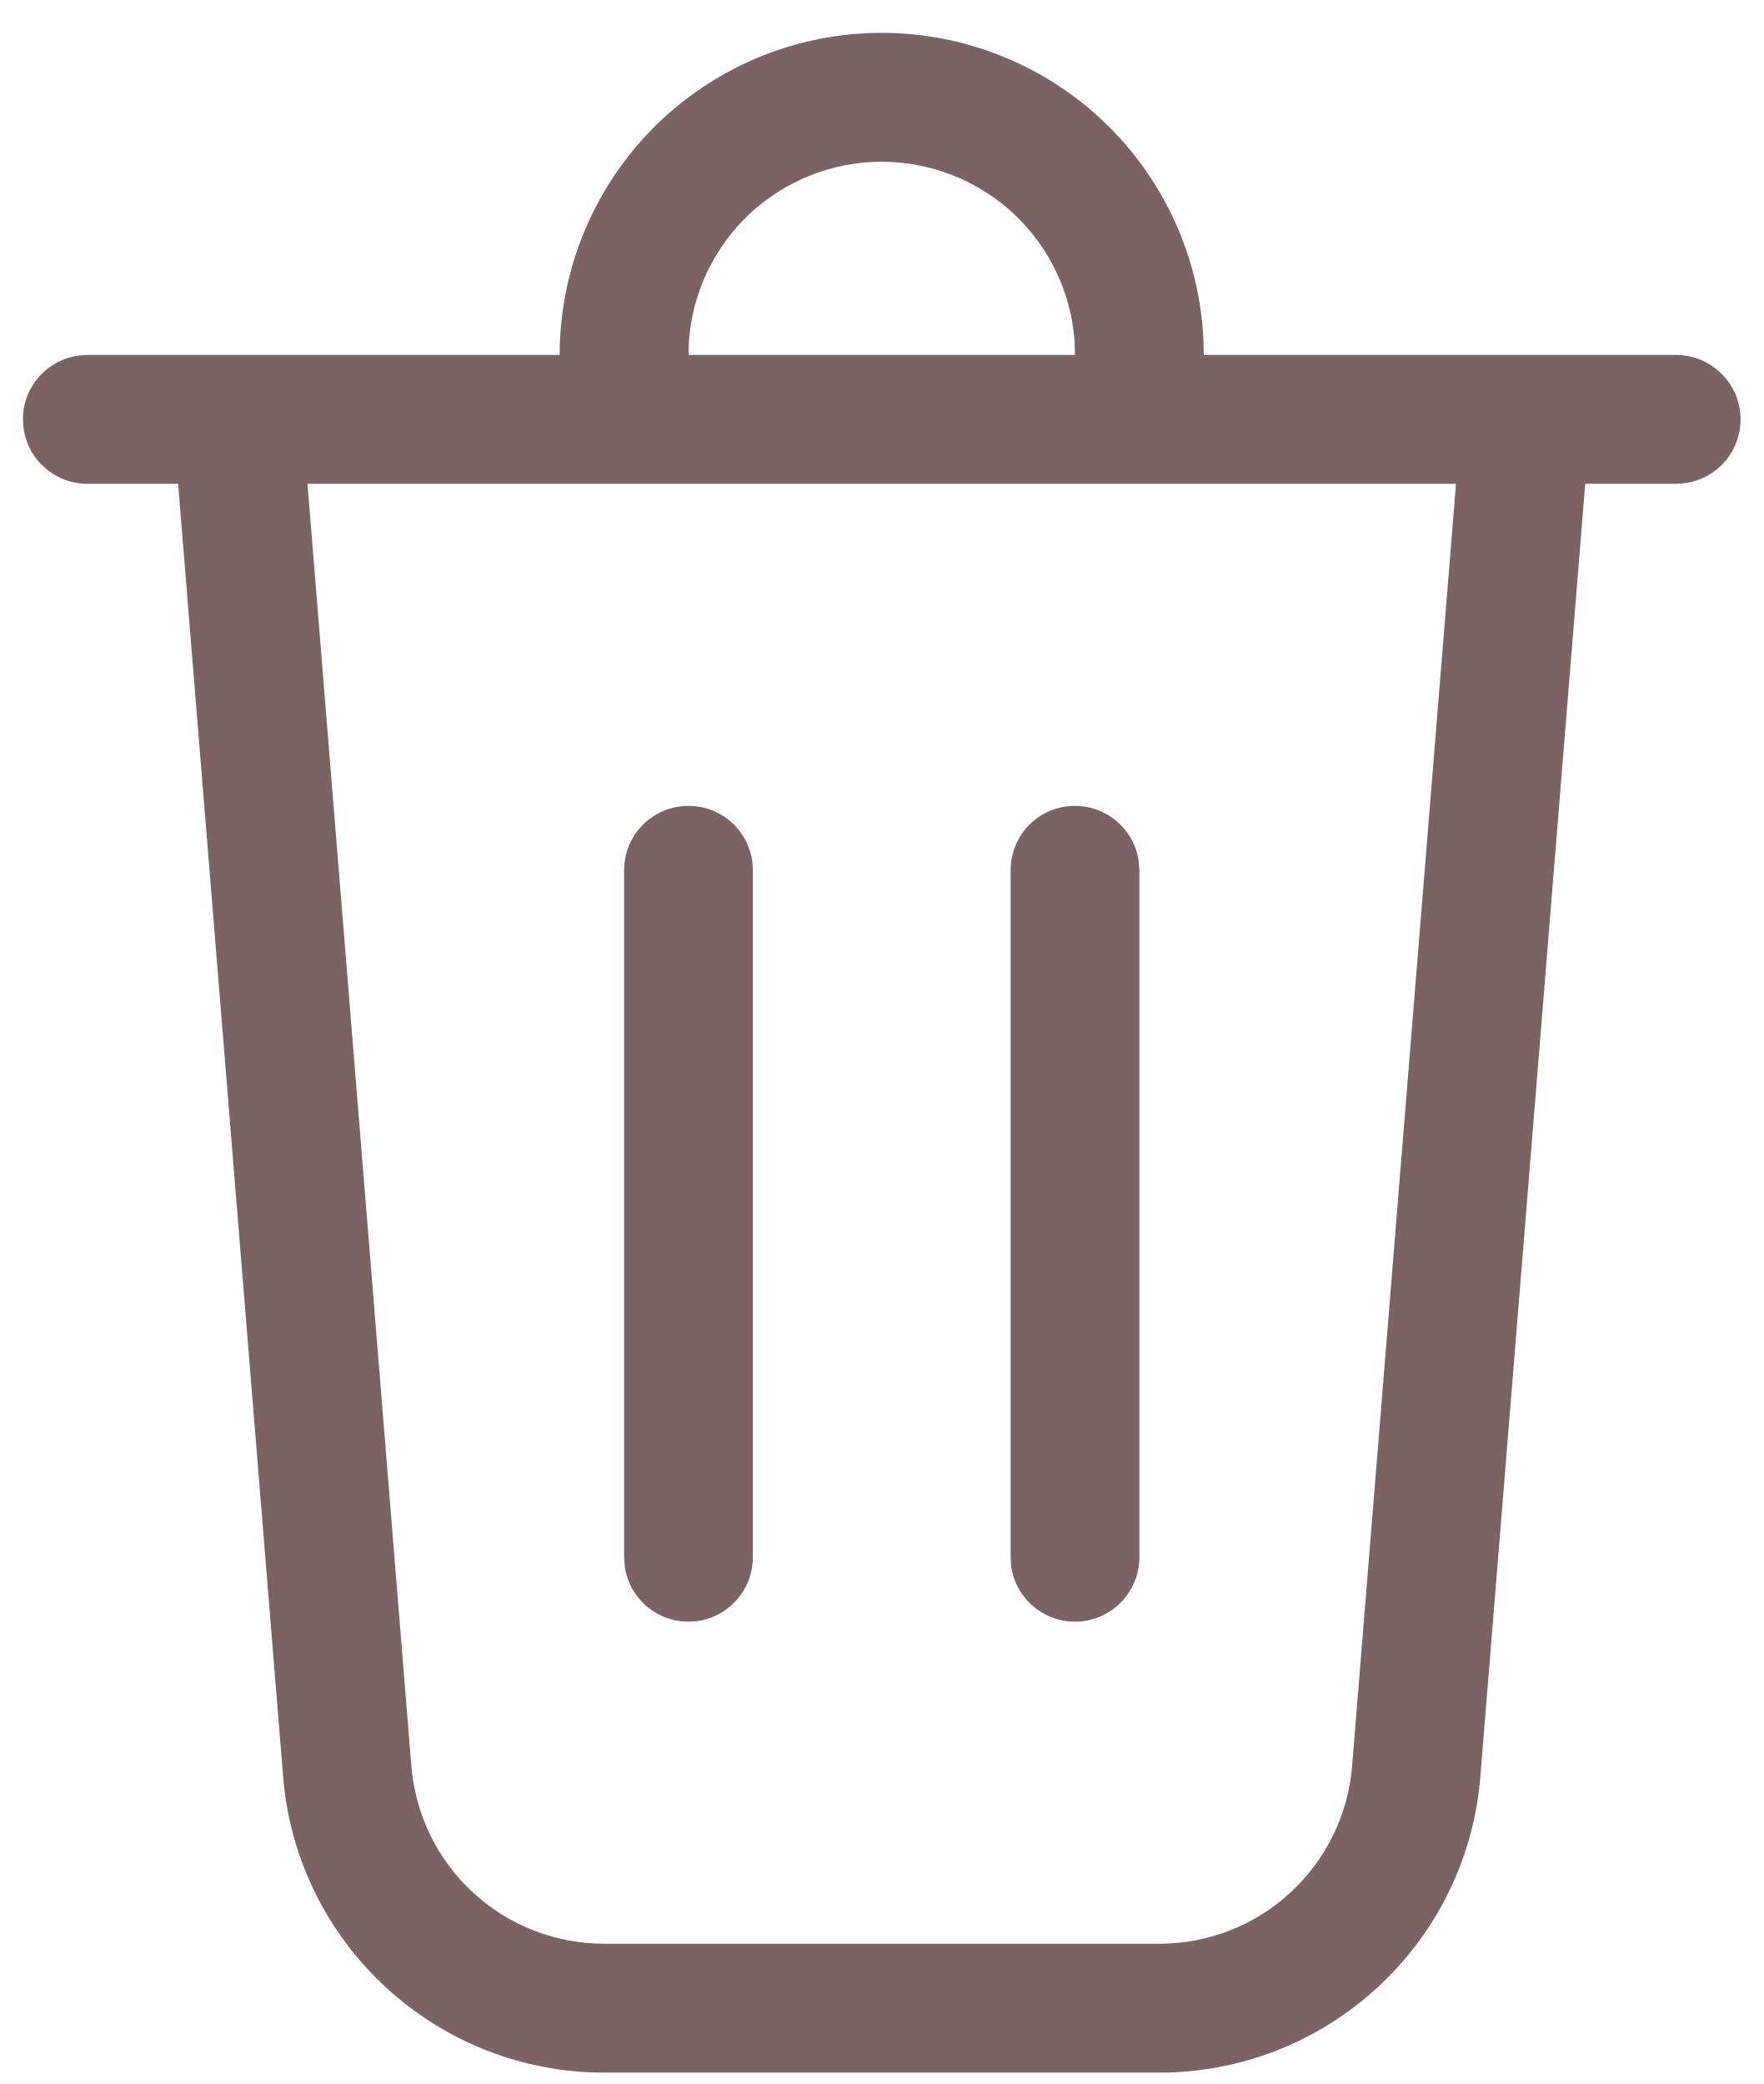
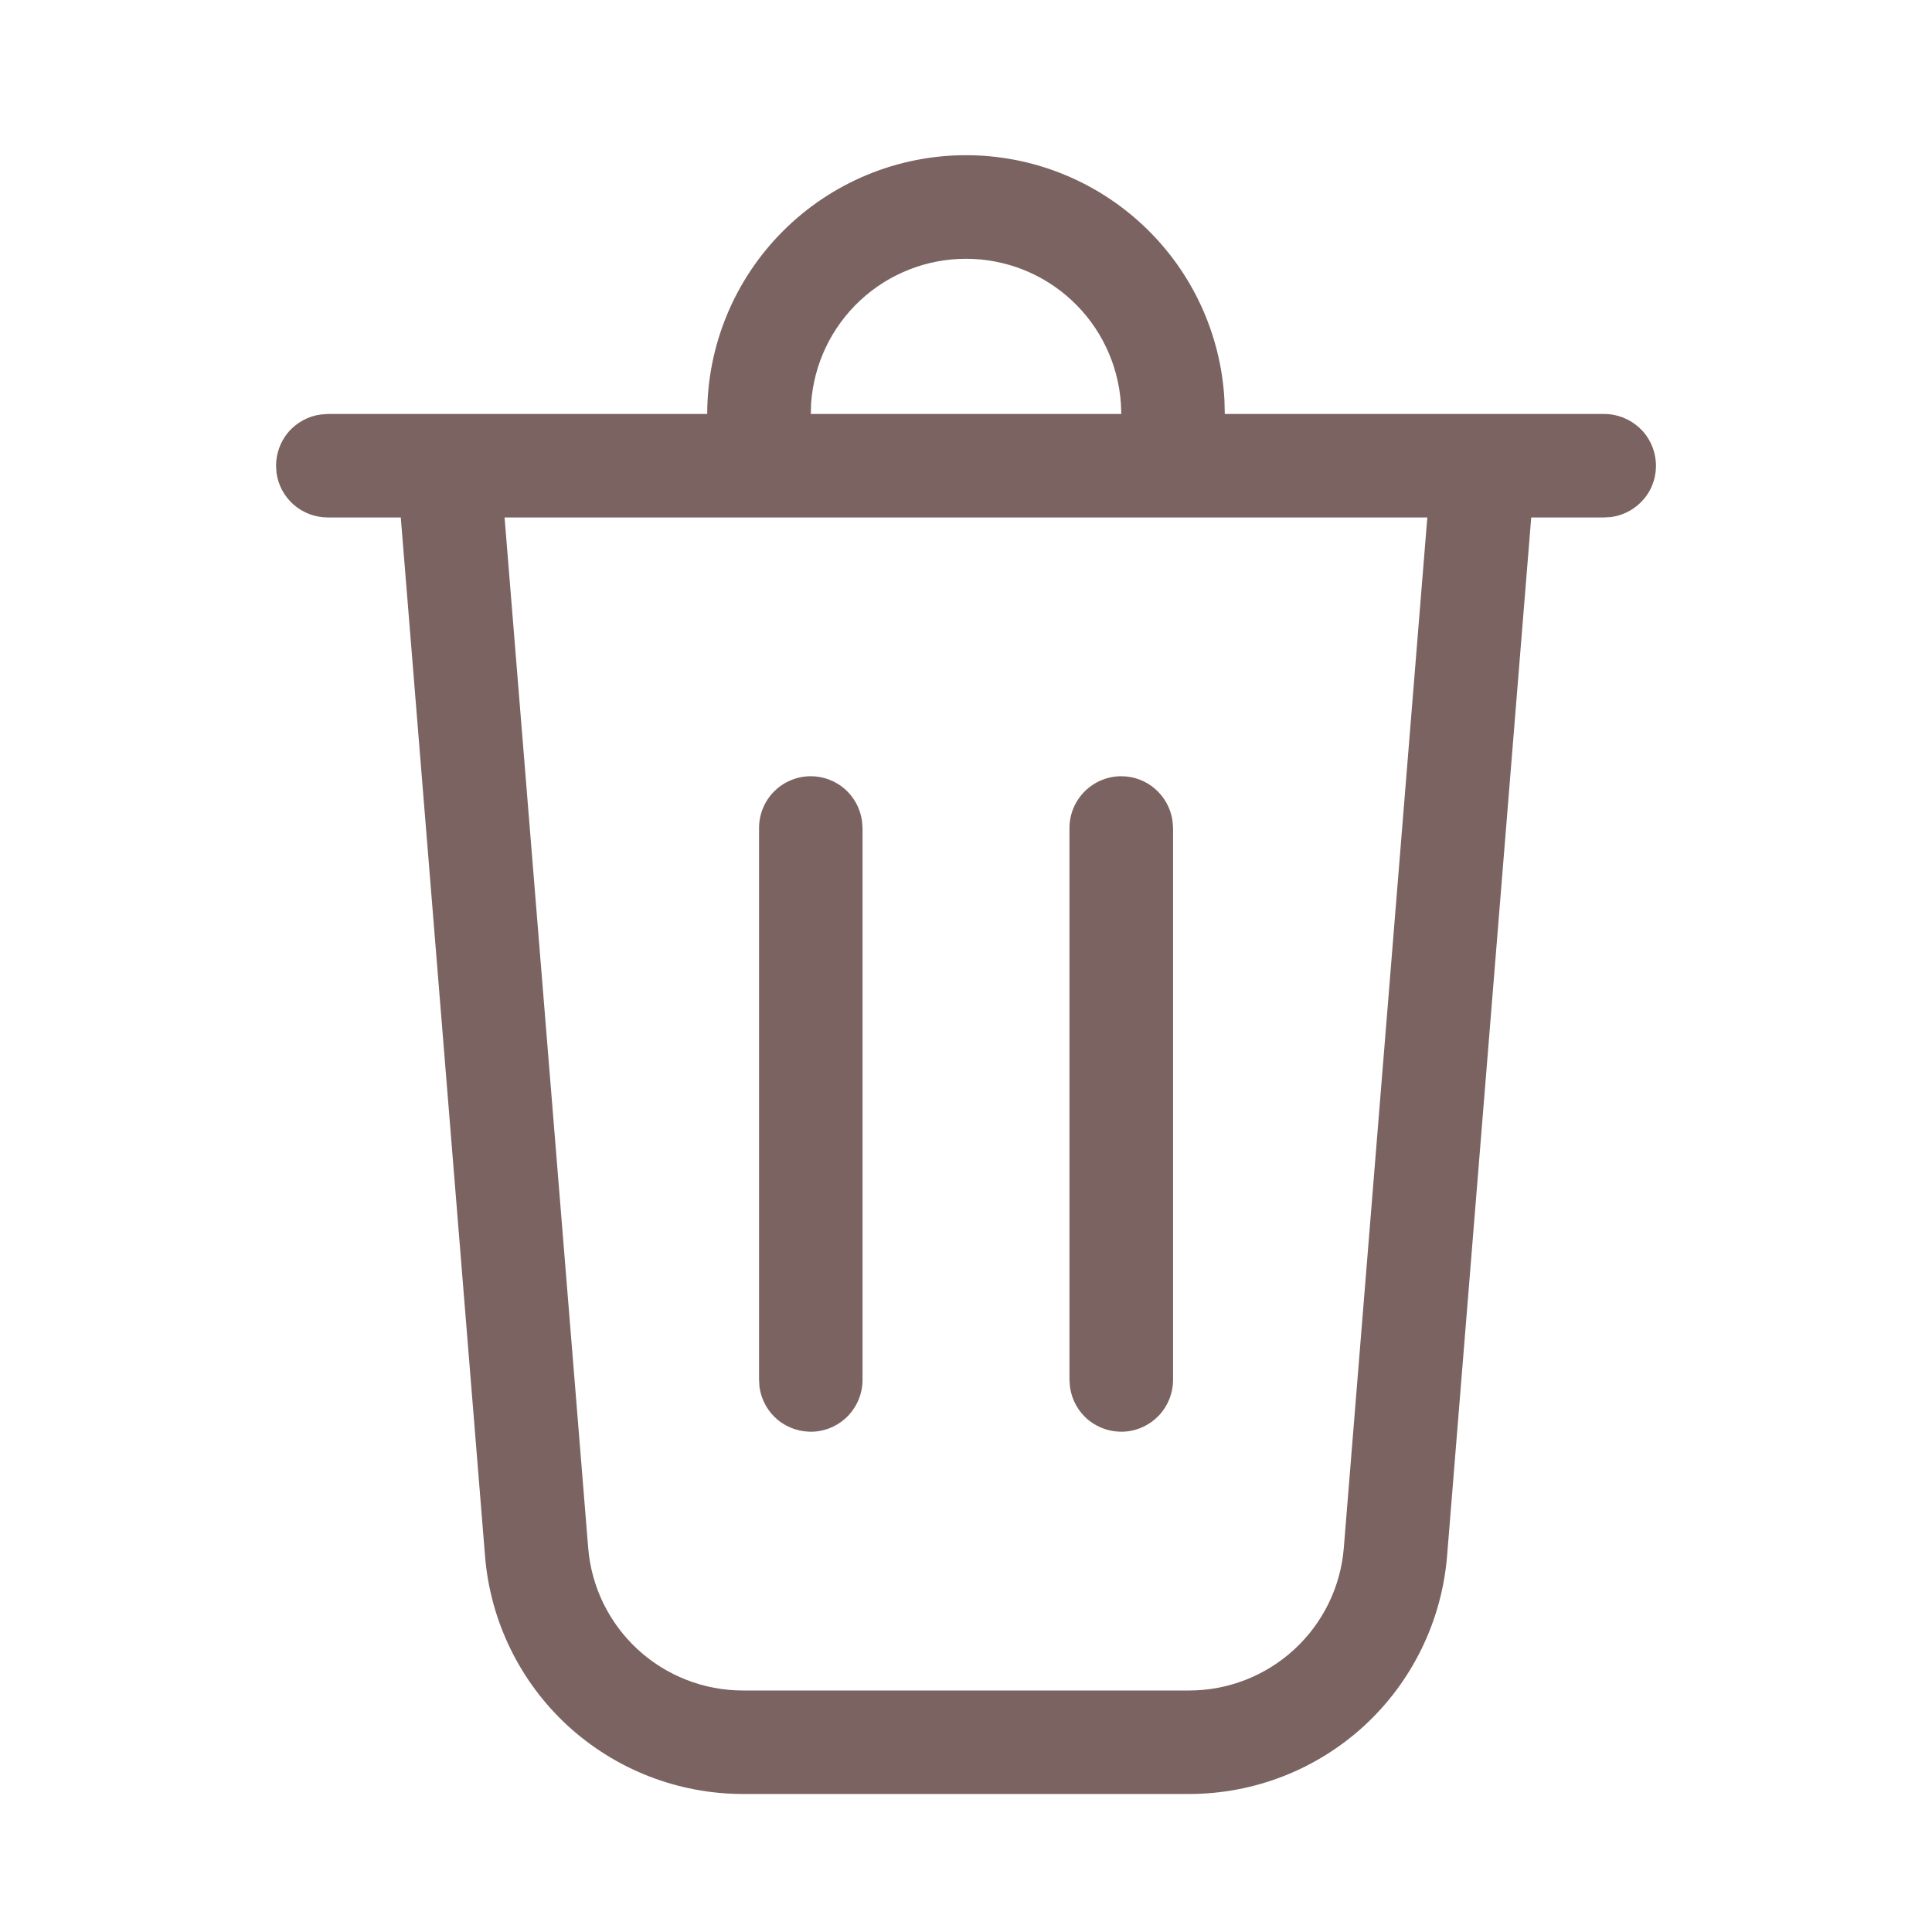
- <svg xmlns="http://www.w3.org/2000/svg" width="11" height="13" viewBox="0 0 11 13" fill="none">
-   <path d="M5.5 0.205C6.014 0.205 6.509 0.403 6.882 0.756C7.255 1.11 7.479 1.594 7.506 2.107L7.509 2.214H10.455C10.557 2.214 10.655 2.253 10.729 2.323C10.804 2.392 10.849 2.487 10.856 2.589C10.863 2.69 10.831 2.791 10.767 2.87C10.703 2.949 10.611 3 10.51 3.014L10.455 3.018H9.888L9.234 11.082C9.194 11.585 8.965 12.054 8.594 12.396C8.223 12.739 7.737 12.929 7.232 12.929H3.768C3.263 12.929 2.777 12.739 2.406 12.396C2.035 12.054 1.806 11.585 1.766 11.082L1.111 3.018H0.545C0.448 3.018 0.354 2.983 0.281 2.919C0.207 2.855 0.16 2.767 0.147 2.671L0.143 2.616C0.143 2.519 0.178 2.425 0.242 2.352C0.306 2.279 0.394 2.231 0.49 2.218L0.545 2.214H3.491C3.491 1.682 3.703 1.171 4.079 0.794C4.456 0.417 4.967 0.205 5.5 0.205V0.205ZM9.082 3.018H1.918L2.566 11.017C2.591 11.319 2.728 11.601 2.951 11.806C3.173 12.011 3.465 12.125 3.768 12.125H7.232C7.535 12.125 7.827 12.011 8.049 11.806C8.272 11.601 8.409 11.319 8.434 11.017L9.082 3.018H9.082ZM4.295 5.027C4.392 5.027 4.486 5.062 4.559 5.126C4.632 5.19 4.679 5.278 4.693 5.374L4.696 5.429V9.714C4.696 9.816 4.658 9.914 4.588 9.988C4.519 10.063 4.424 10.108 4.322 10.115C4.22 10.122 4.12 10.09 4.041 10.026C3.962 9.962 3.91 9.87 3.897 9.769L3.893 9.714V5.429C3.893 5.322 3.935 5.22 4.011 5.144C4.086 5.069 4.188 5.027 4.295 5.027V5.027ZM6.705 5.027C6.802 5.027 6.896 5.062 6.969 5.126C7.043 5.19 7.09 5.278 7.103 5.374L7.107 5.429V9.714C7.107 9.816 7.068 9.914 6.999 9.988C6.929 10.063 6.834 10.108 6.733 10.115C6.631 10.122 6.531 10.09 6.452 10.026C6.373 9.962 6.321 9.87 6.307 9.769L6.304 9.714V5.429C6.304 5.322 6.346 5.22 6.421 5.144C6.497 5.069 6.599 5.027 6.705 5.027ZM5.5 1.009C5.195 1.009 4.9 1.125 4.677 1.333C4.454 1.542 4.318 1.827 4.297 2.132L4.295 2.214H6.705L6.703 2.132C6.682 1.827 6.546 1.542 6.323 1.333C6.099 1.125 5.805 1.009 5.5 1.009V1.009Z" fill="#472723" fill-opacity="0.72" />
+ <svg xmlns="http://www.w3.org/2000/svg" width="18" height="18" viewBox="0 0 18 18" fill="none">
+   <path d="M9 1.446C9.617 1.446 10.211 1.683 10.659 2.108C11.107 2.532 11.375 3.112 11.408 3.729L11.411 3.857H14.947C15.069 3.857 15.186 3.904 15.275 3.987C15.365 4.07 15.419 4.185 15.427 4.306C15.436 4.428 15.398 4.549 15.32 4.644C15.243 4.738 15.133 4.8 15.012 4.817L14.947 4.821H14.266L13.482 14.498C13.432 15.102 13.158 15.665 12.713 16.076C12.268 16.486 11.684 16.714 11.079 16.714H6.922C6.316 16.714 5.733 16.486 5.287 16.076C4.842 15.665 4.568 15.102 4.519 14.498L3.734 4.821H3.054C2.937 4.821 2.825 4.779 2.737 4.703C2.649 4.626 2.592 4.52 2.576 4.405L2.572 4.339C2.572 4.223 2.614 4.11 2.69 4.022C2.767 3.935 2.873 3.877 2.988 3.862L3.054 3.857H6.589C6.589 3.218 6.843 2.605 7.295 2.153C7.748 1.7 8.361 1.446 9 1.446V1.446ZM13.299 4.821H4.701L5.48 14.421C5.509 14.783 5.674 15.121 5.941 15.367C6.208 15.613 6.558 15.75 6.922 15.75H11.079C11.442 15.75 11.792 15.613 12.059 15.367C12.326 15.121 12.491 14.783 12.52 14.421L13.298 4.821H13.299ZM7.554 7.232C7.67 7.232 7.783 7.274 7.871 7.351C7.958 7.428 8.015 7.533 8.031 7.649L8.036 7.714V12.857C8.036 12.979 7.989 13.097 7.906 13.186C7.823 13.275 7.708 13.33 7.587 13.338C7.465 13.346 7.344 13.308 7.249 13.231C7.155 13.154 7.093 13.044 7.076 12.923L7.072 12.857V7.714C7.072 7.586 7.122 7.464 7.213 7.373C7.303 7.283 7.426 7.232 7.554 7.232V7.232ZM10.447 7.232C10.563 7.232 10.676 7.274 10.763 7.351C10.851 7.428 10.908 7.533 10.924 7.649L10.929 7.714V12.857C10.929 12.979 10.882 13.097 10.799 13.186C10.715 13.275 10.601 13.33 10.479 13.338C10.357 13.346 10.237 13.308 10.142 13.231C10.047 13.154 9.986 13.044 9.969 12.923L9.964 12.857V7.714C9.964 7.586 10.015 7.464 10.106 7.373C10.196 7.283 10.319 7.232 10.447 7.232ZM9 2.411C8.634 2.411 8.281 2.55 8.013 2.8C7.745 3.05 7.582 3.393 7.557 3.758L7.554 3.857H10.447L10.443 3.758C10.418 3.393 10.255 3.05 9.987 2.8C9.719 2.55 9.367 2.411 9 2.411V2.411Z" fill="#472723" fill-opacity="0.72" />
</svg>
